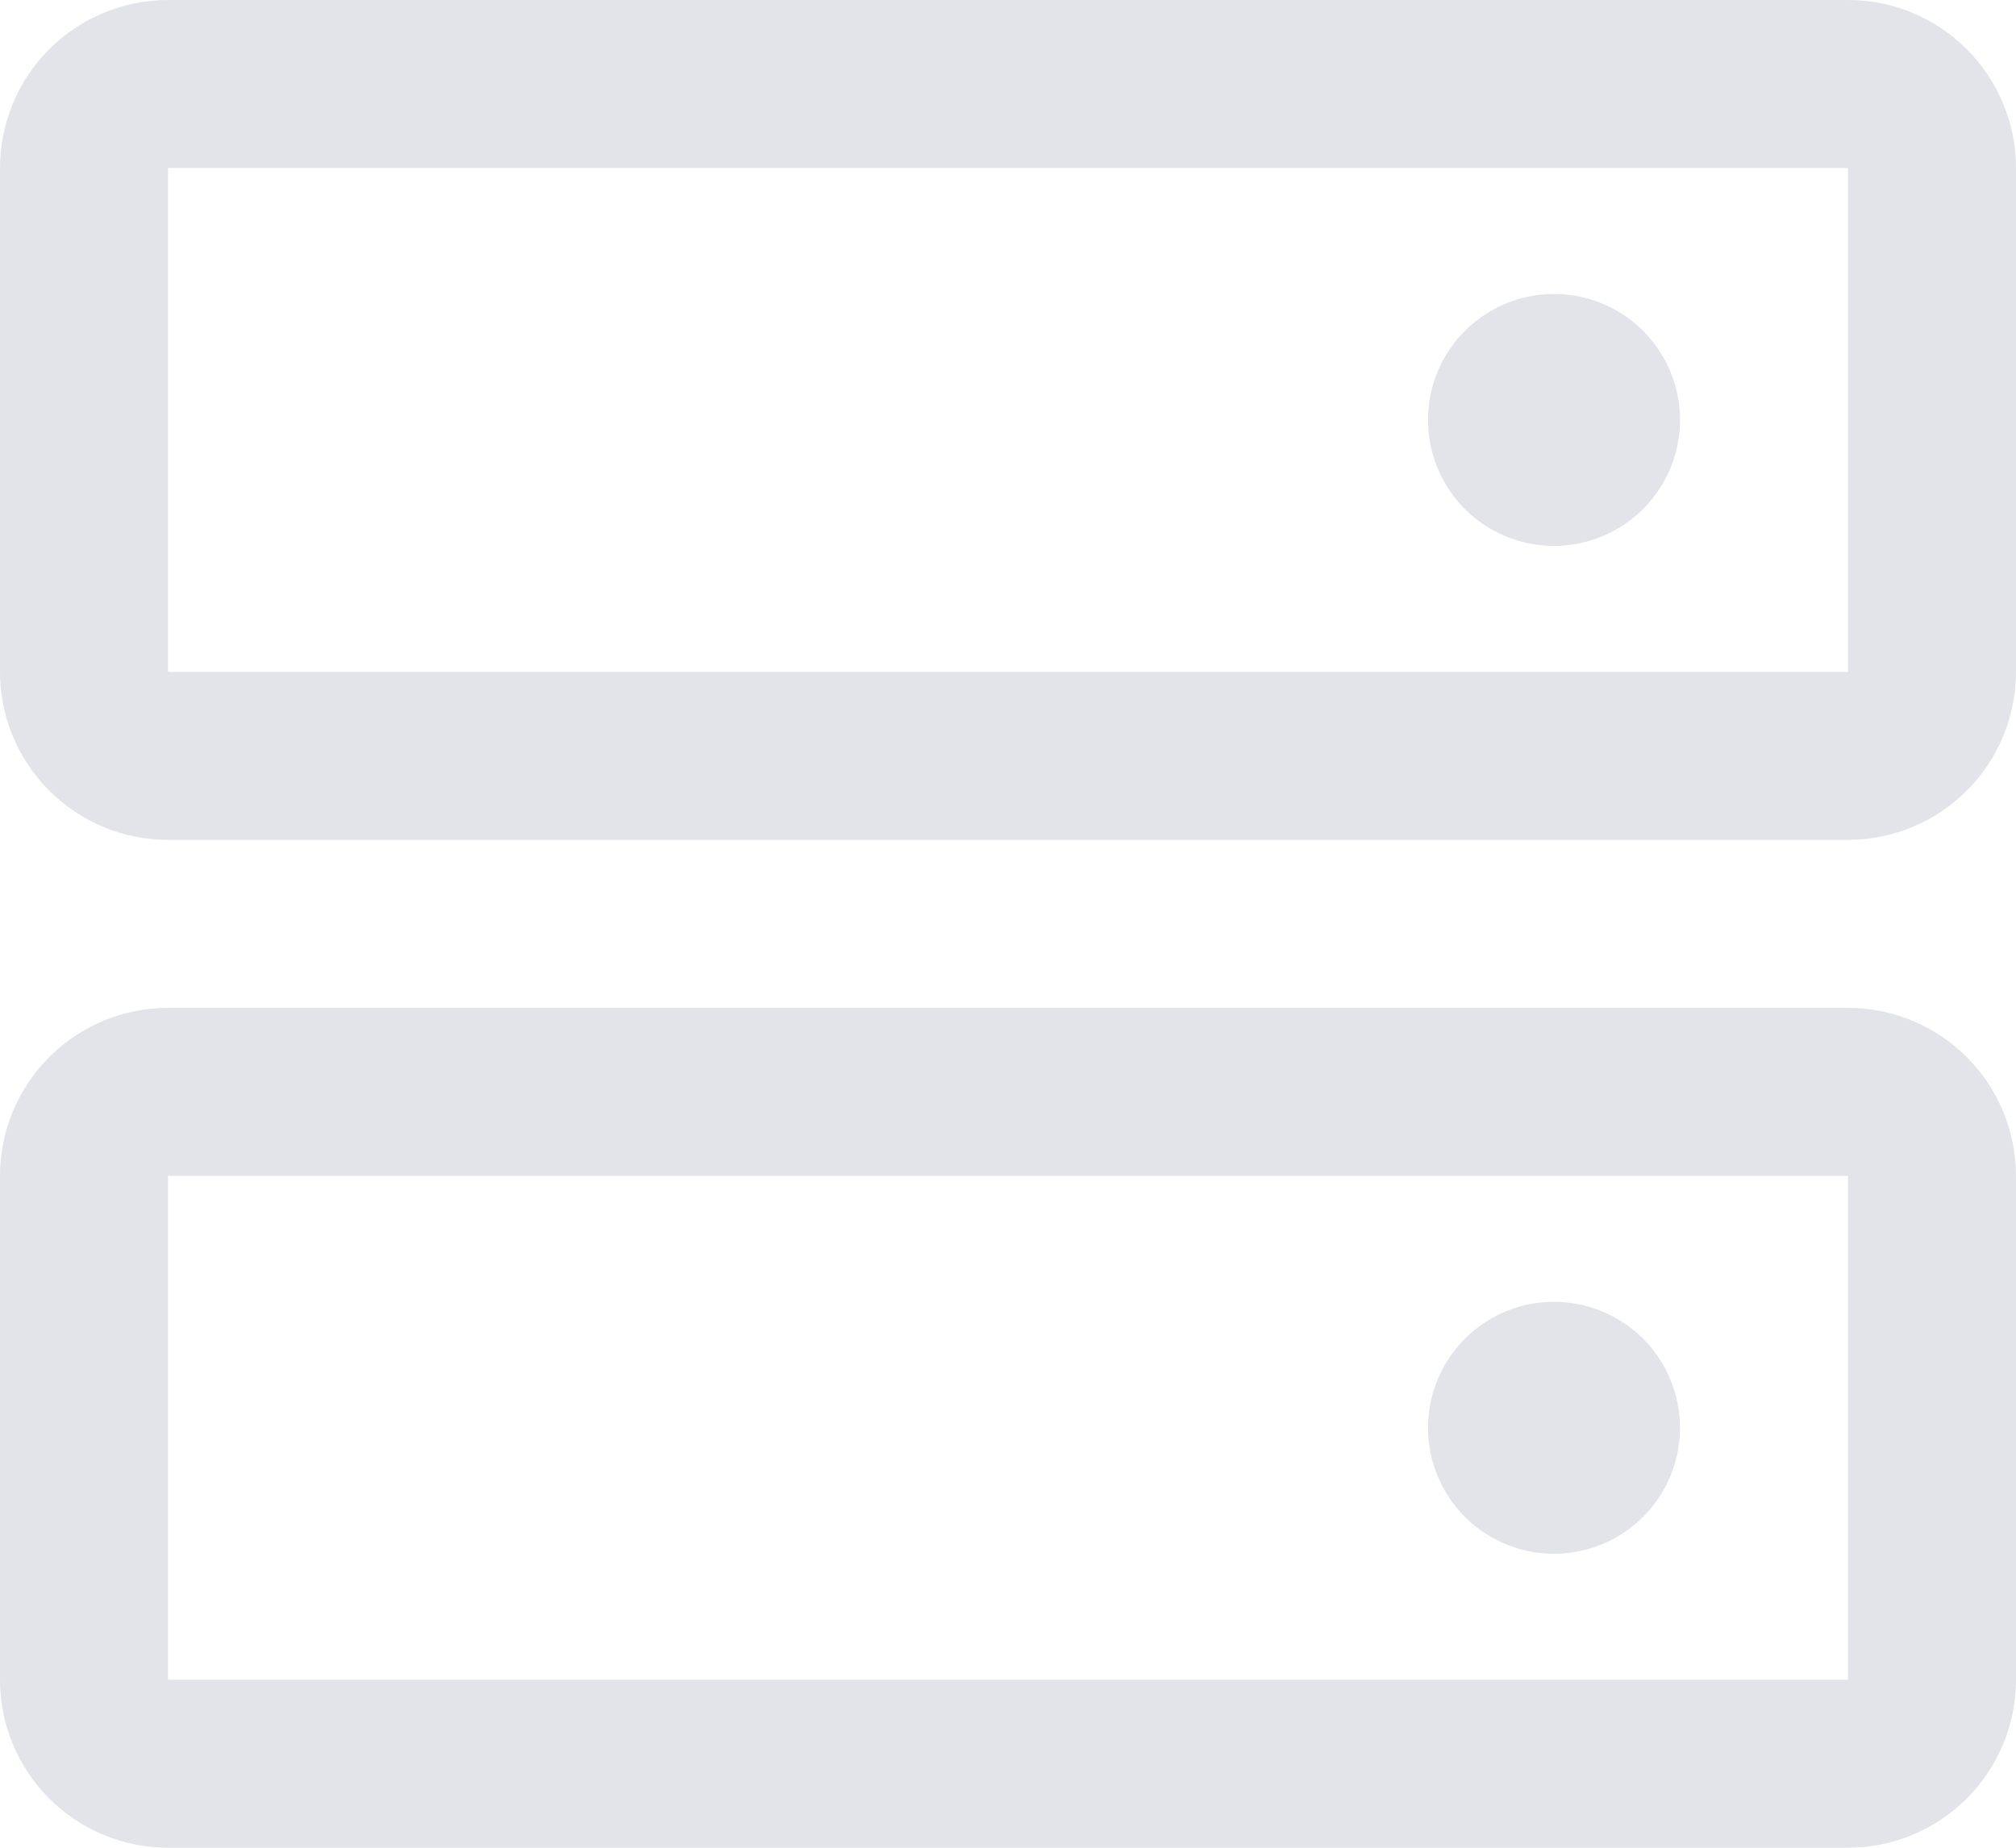
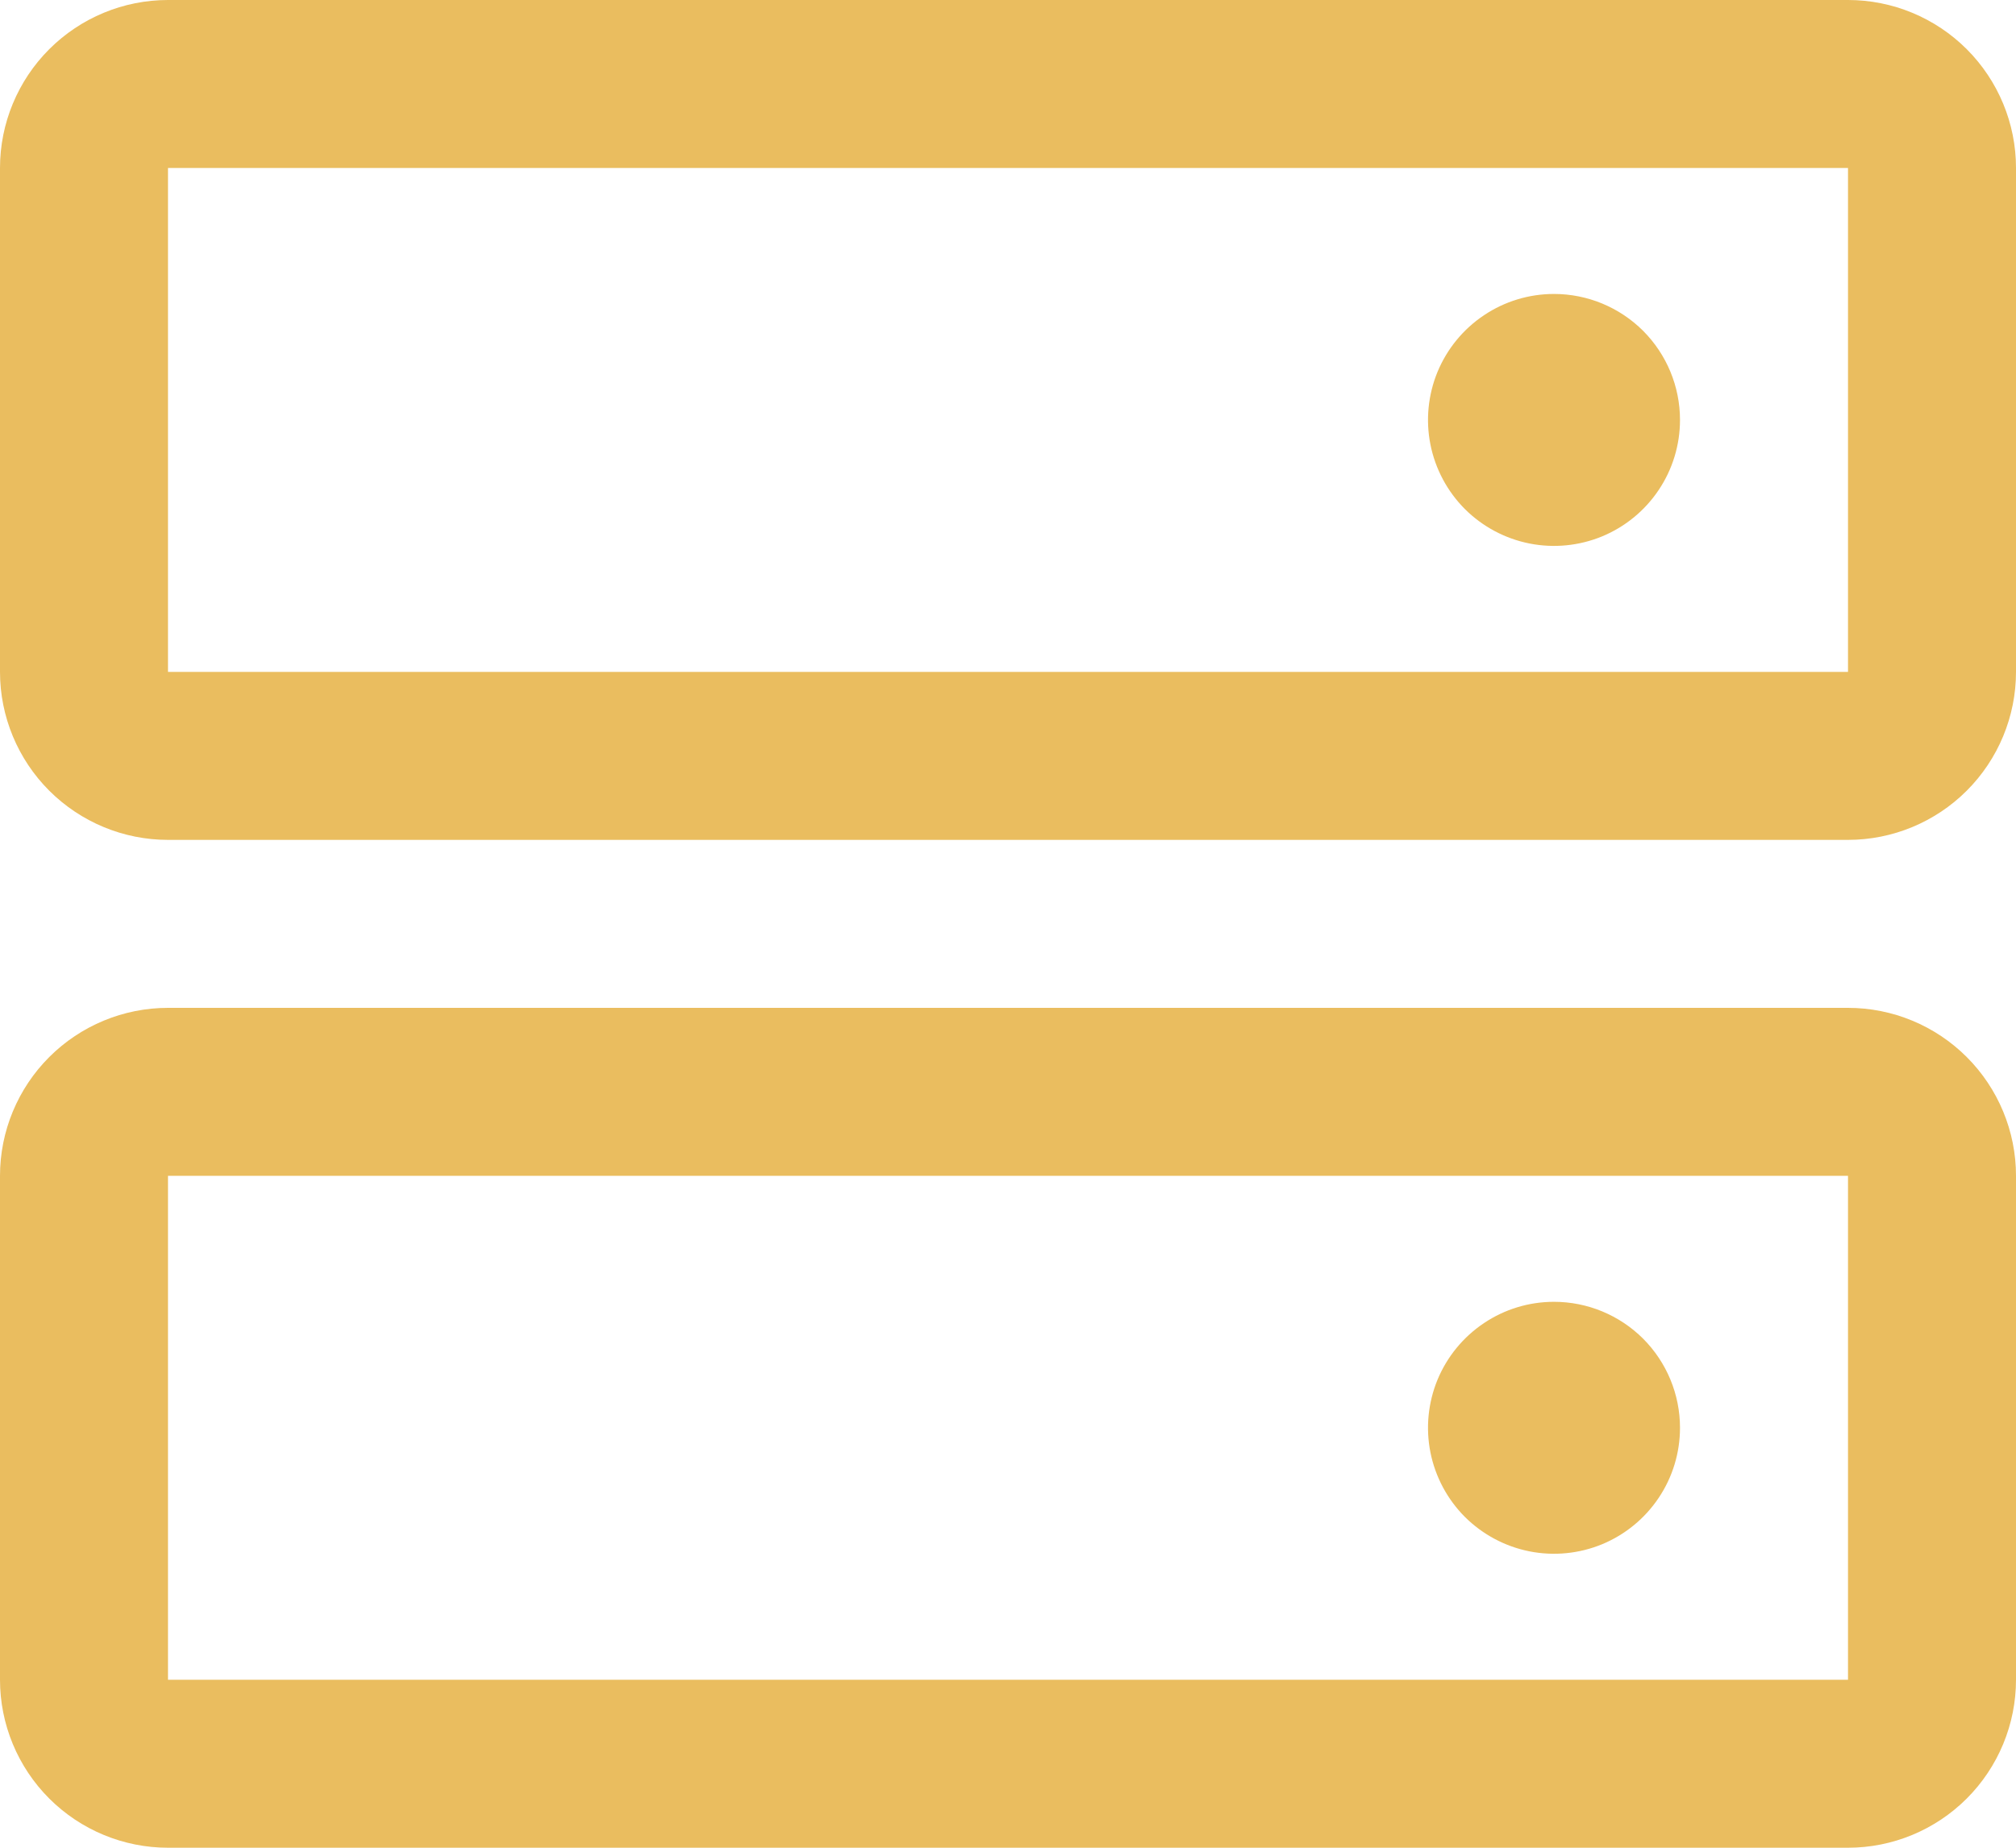
<svg xmlns="http://www.w3.org/2000/svg" width="24" height="22" viewBox="0 0 24 22" fill="none">
-   <path d="M22 12H2C1.47 12 0.961 12.211 0.586 12.586C0.211 12.961 0 13.47 0 14V20C0 20.53 0.211 21.039 0.586 21.414C0.961 21.789 1.47 22 2 22H22C22.53 22 23.039 21.789 23.414 21.414C23.789 21.039 24 20.53 24 20V14C24 13.47 23.789 12.961 23.414 12.586C23.039 12.211 22.53 12 22 12ZM22 20H2V14H22V20ZM22 0H2C1.47 0 0.961 0.211 0.586 0.586C0.211 0.961 0 1.47 0 2V8C0 8.53 0.211 9.039 0.586 9.414C0.961 9.789 1.47 10 2 10H22C22.53 10 23.039 9.789 23.414 9.414C23.789 9.039 24 8.53 24 8V2C24 1.47 23.789 0.961 23.414 0.586C23.039 0.211 22.53 0 22 0ZM22 8H2V2H22V8ZM20 5C20 5.297 19.912 5.587 19.747 5.833C19.582 6.08 19.348 6.272 19.074 6.386C18.8 6.499 18.498 6.529 18.207 6.471C17.916 6.413 17.649 6.27 17.439 6.061C17.23 5.851 17.087 5.584 17.029 5.293C16.971 5.002 17.001 4.7 17.114 4.426C17.228 4.152 17.42 3.918 17.667 3.753C17.913 3.588 18.203 3.5 18.5 3.5C18.898 3.5 19.279 3.658 19.561 3.939C19.842 4.221 20 4.602 20 5ZM20 17C20 17.297 19.912 17.587 19.747 17.833C19.582 18.08 19.348 18.272 19.074 18.386C18.8 18.499 18.498 18.529 18.207 18.471C17.916 18.413 17.649 18.27 17.439 18.061C17.23 17.851 17.087 17.584 17.029 17.293C16.971 17.002 17.001 16.7 17.114 16.426C17.228 16.152 17.42 15.918 17.667 15.753C17.913 15.588 18.203 15.5 18.5 15.5C18.898 15.5 19.279 15.658 19.561 15.939C19.842 16.221 20 16.602 20 17Z" fill="#E2E4E9" />
+   <path d="M22 12H2C1.47 12 0.961 12.211 0.586 12.586C0.211 12.961 0 13.47 0 14V20C0 20.53 0.211 21.039 0.586 21.414C0.961 21.789 1.47 22 2 22H22C22.53 22 23.039 21.789 23.414 21.414C23.789 21.039 24 20.53 24 20V14C24 13.47 23.789 12.961 23.414 12.586C23.039 12.211 22.53 12 22 12ZM22 20H2V14H22V20ZM22 0H2C1.47 0 0.961 0.211 0.586 0.586C0.211 0.961 0 1.47 0 2V8C0 8.53 0.211 9.039 0.586 9.414C0.961 9.789 1.47 10 2 10H22C22.53 10 23.039 9.789 23.414 9.414C23.789 9.039 24 8.53 24 8V2C24 1.47 23.789 0.961 23.414 0.586C23.039 0.211 22.53 0 22 0ZM22 8H2V2H22V8ZM20 5C20 5.297 19.912 5.587 19.747 5.833C19.582 6.08 19.348 6.272 19.074 6.386C18.8 6.499 18.498 6.529 18.207 6.471C17.916 6.413 17.649 6.27 17.439 6.061C17.23 5.851 17.087 5.584 17.029 5.293C16.971 5.002 17.001 4.7 17.114 4.426C17.228 4.152 17.42 3.918 17.667 3.753C17.913 3.588 18.203 3.5 18.5 3.5C18.898 3.5 19.279 3.658 19.561 3.939C19.842 4.221 20 4.602 20 5ZM20 17C20 17.297 19.912 17.587 19.747 17.833C19.582 18.08 19.348 18.272 19.074 18.386C18.8 18.499 18.498 18.529 18.207 18.471C17.916 18.413 17.649 18.27 17.439 18.061C17.23 17.851 17.087 17.584 17.029 17.293C16.971 17.002 17.001 16.7 17.114 16.426C17.228 16.152 17.42 15.918 17.667 15.753C17.913 15.588 18.203 15.5 18.5 15.5C18.898 15.5 19.279 15.658 19.561 15.939C19.842 16.221 20 16.602 20 17Z" fill="#EABD5F" />
</svg>
